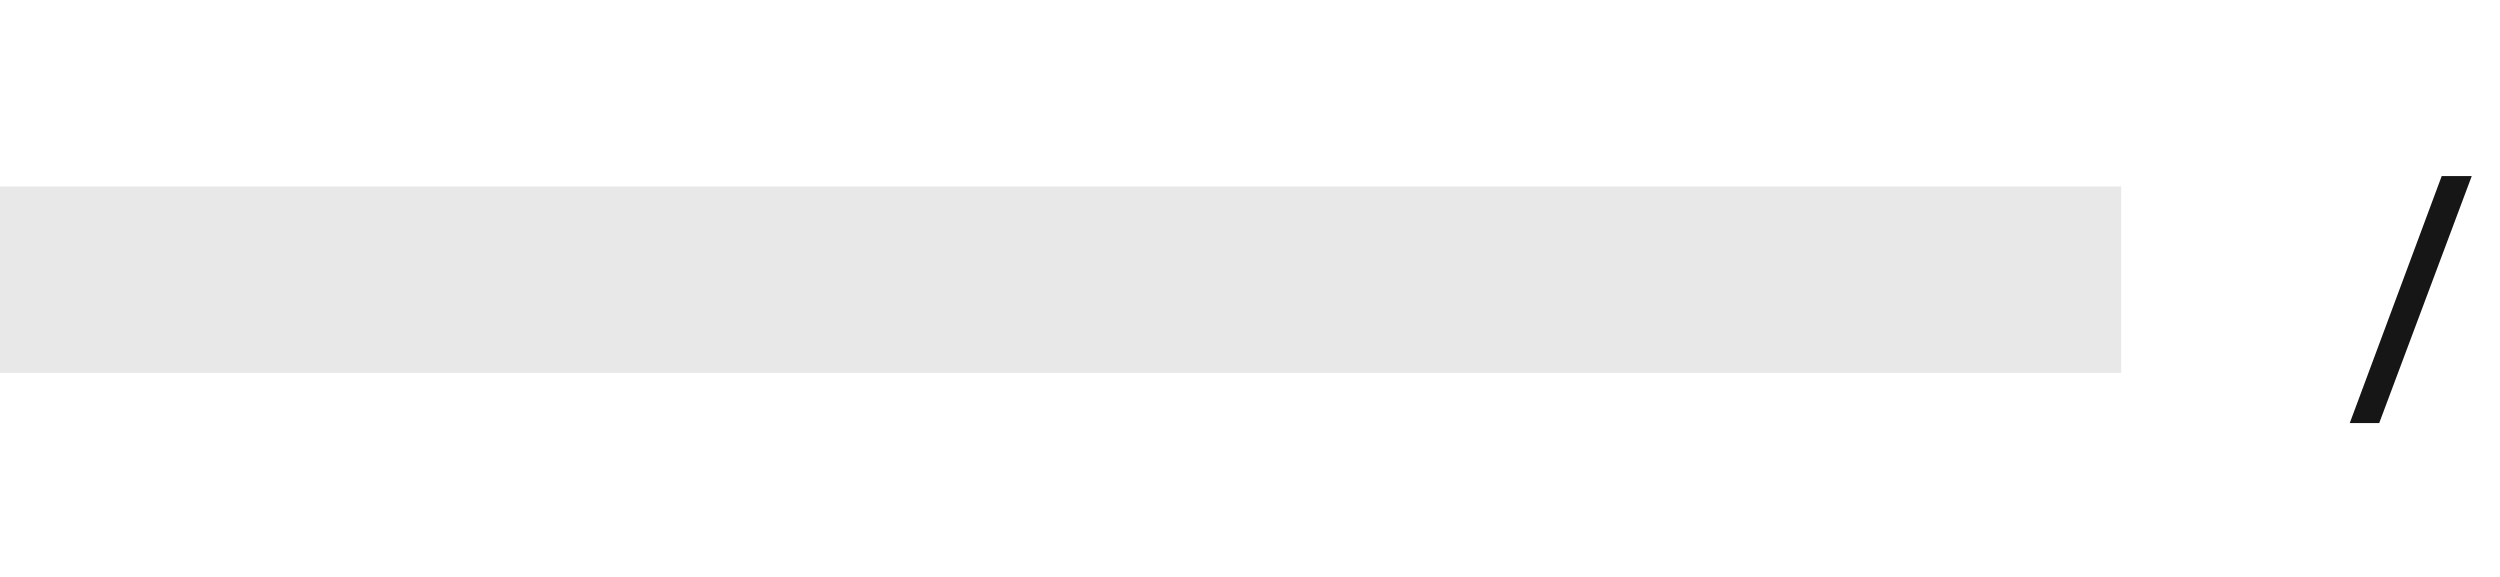
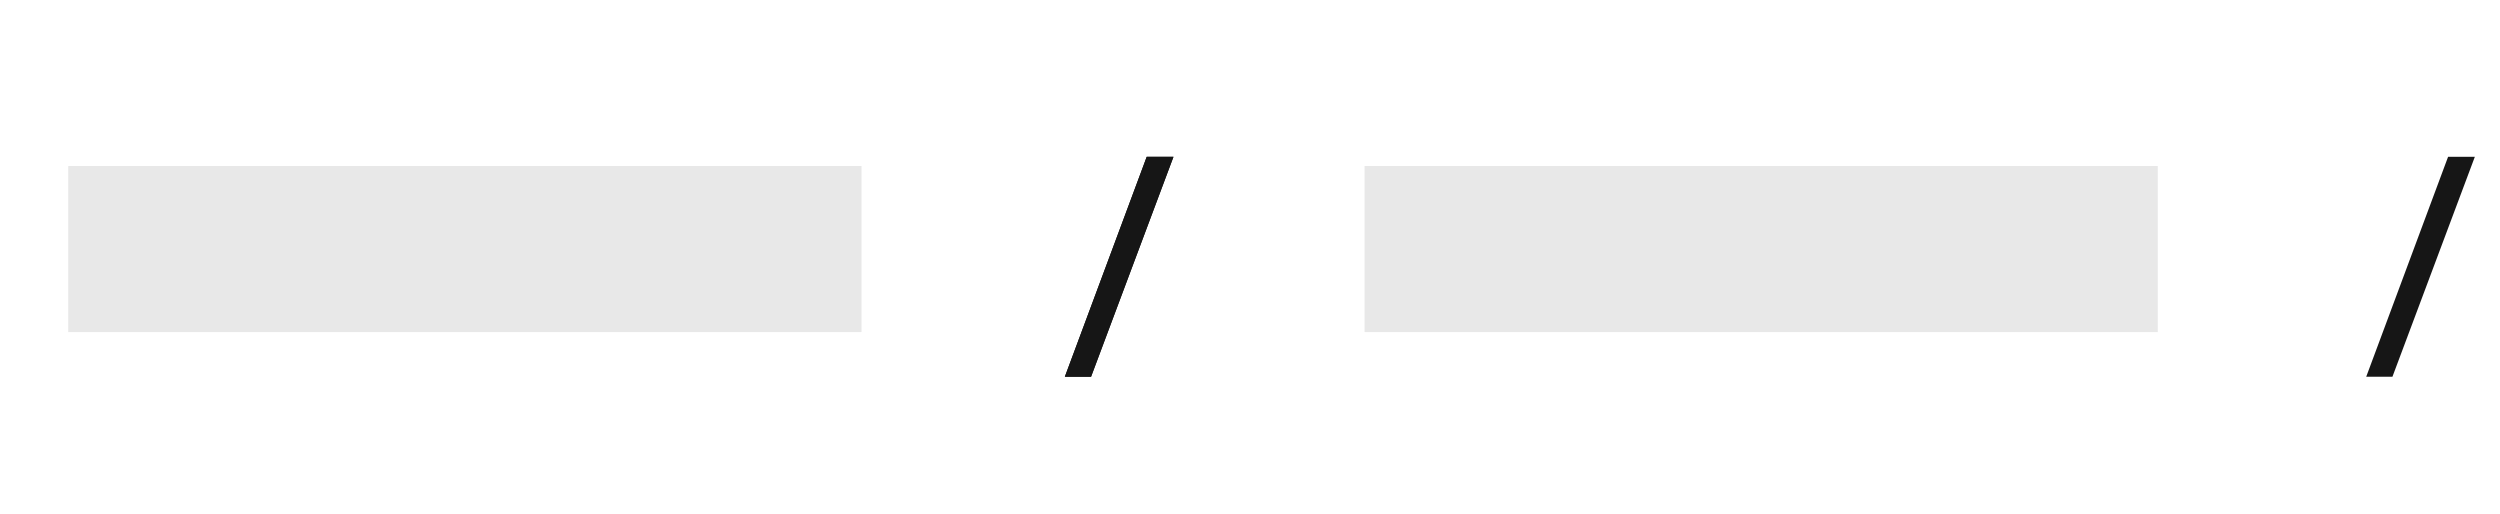
- <svg xmlns="http://www.w3.org/2000/svg" width="65" height="15" viewBox="0 0 65 15">
-   <g id="breadcrumb_item" data-name="breadcrumb / item" transform="translate(-140 -117)">
+ <svg xmlns="http://www.w3.org/2000/svg" width="73" height="15" viewBox="0 0 73 15">
+   <g id="breadcrumb_item" data-name="breadcrumb / item" transform="translate(-139.755 -117)">
    <g id="breadcrumb_item-2" data-name="breadcrumb / item" transform="translate(140 117)">
-       <rect id="Bounds" width="64" height="15" fill="none" />
-       <g id="Stack" transform="translate(0 1.818)">
-         <text id="_" data-name="/" transform="translate(61 9.182)" fill="#161616" font-size="9" font-family="IBMPlexSans, IBM Plex Sans">
+       <rect id="Bounds" width="34" height="15" transform="translate(-0.245)" fill="none" />
+       <g id="Stack" transform="translate(1.755 2)">
+         <text id="_" data-name="/" transform="translate(29 9)" fill="#161616" font-size="9" font-family="IBMPlexSans, IBM Plex Sans">
          <tspan x="0" y="0">/</tspan>
        </text>
-         <g id="Padding_Group" data-name="Padding Group" transform="translate(0 3.03)">
-           <path id="skeleton" d="M0-15H55.15v4.848H0Z" transform="translate(0 15)" fill="#e8e8e8" fill-rule="evenodd" />
+         <g id="Padding_Group" data-name="Padding Group" transform="translate(0 2.848)">
+           <path id="skeleton" d="M0-15H23.15v4.848H0Z" transform="translate(0 15)" fill="#e8e8e8" fill-rule="evenodd" />
        </g>
+         <g id="Padding_Group-2" data-name="Padding Group" transform="translate(37.85 2.848)">
+           <path id="skeleton-2" data-name="skeleton" d="M0-15H23.15v4.848H0Z" transform="translate(0 15)" fill="#e8e8e8" fill-rule="evenodd" />
+         </g>
+       </g>
+       <g id="Stack-2" data-name="Stack" transform="translate(1.755 2)">
+         <text id="_2" data-name="/" transform="translate(29 9)" fill="#161616" font-size="9" font-family="IBMPlexSans, IBM Plex Sans">
+           <tspan x="0" y="0">/</tspan>
+         </text>
+         <g id="Padding_Group-3" data-name="Padding Group" transform="translate(0 2.848)">
+           <path id="skeleton-3" data-name="skeleton" d="M0-15H23.15v4.848H0Z" transform="translate(0 15)" fill="#e8e8e8" fill-rule="evenodd" />
+         </g>
+         <g id="Padding_Group-4" data-name="Padding Group" transform="translate(37.85 2.848)">
+           <path id="skeleton-4" data-name="skeleton" d="M0-15H23.15v4.848H0Z" transform="translate(0 15)" fill="#e8e8e8" fill-rule="evenodd" />
+         </g>
+         <text id="_3" data-name="/" transform="translate(67 9)" fill="#161616" font-size="9" font-family="IBMPlexSans, IBM Plex Sans">
+           <tspan x="0" y="0">/</tspan>
+         </text>
      </g>
    </g>
  </g>
</svg>
